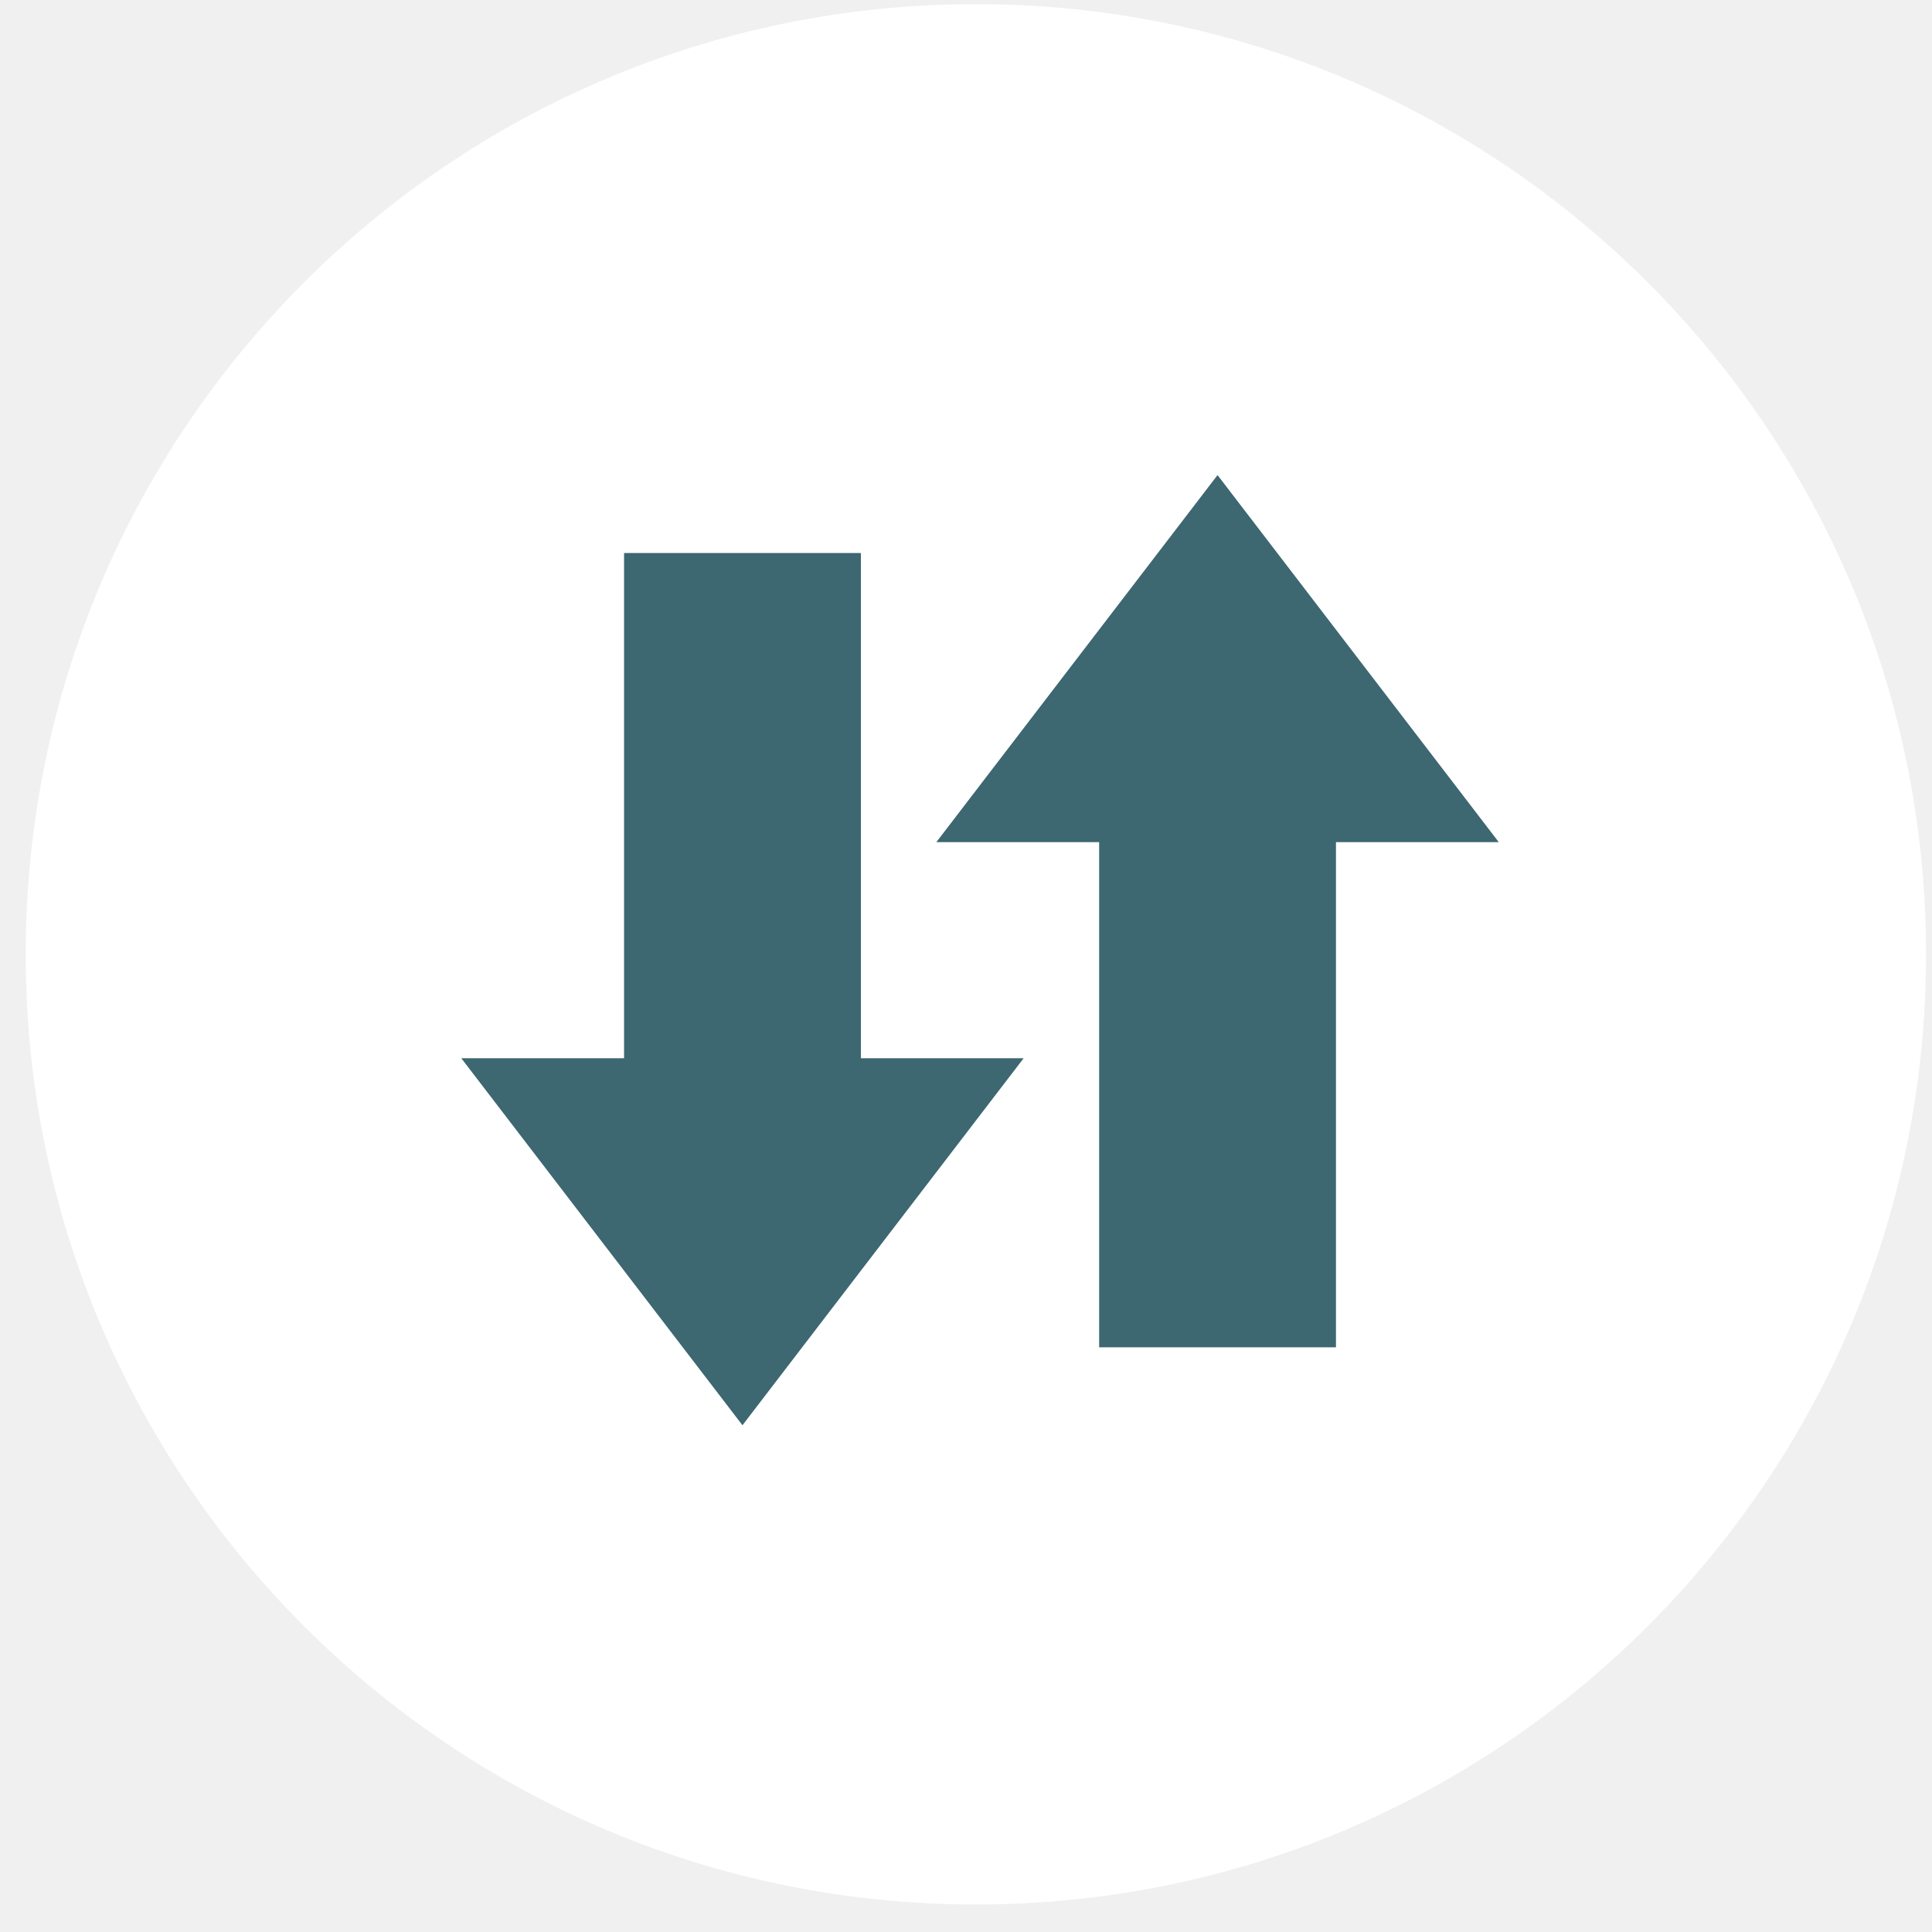
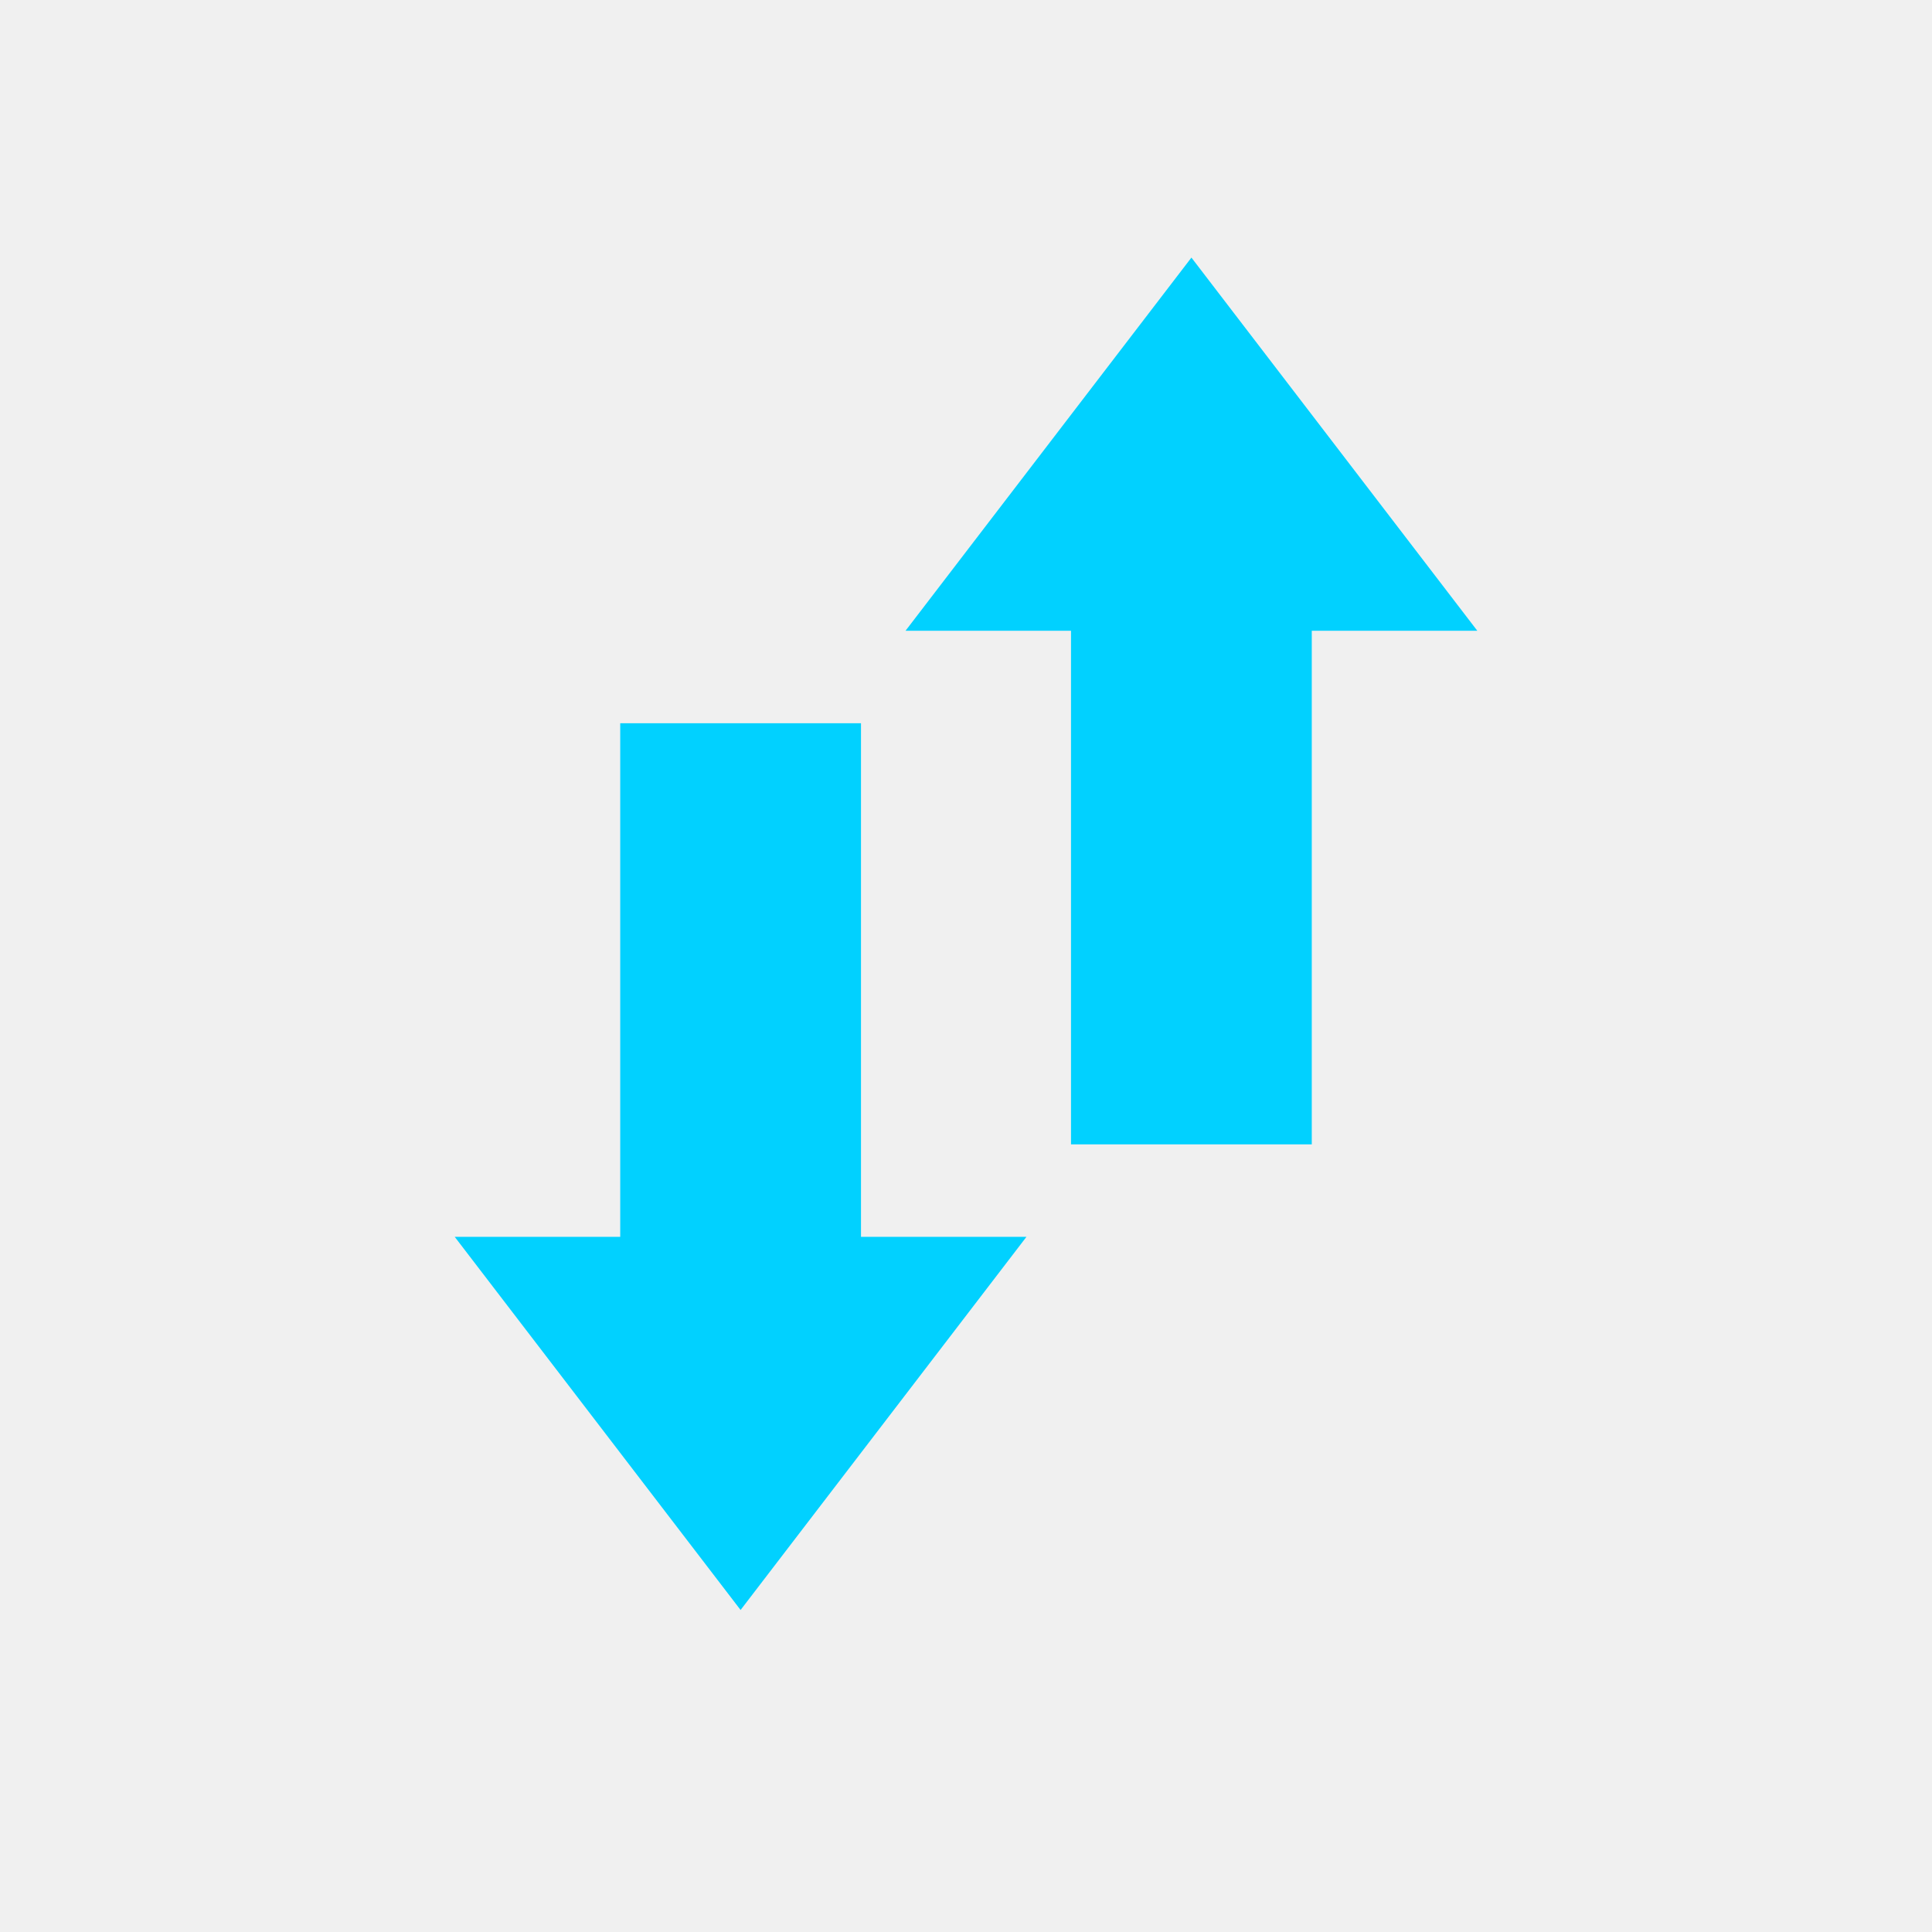
- <svg xmlns="http://www.w3.org/2000/svg" width="61" height="61" viewBox="0 0 61 61" fill="none">
-   <circle cx="30.812" cy="30.131" r="30" fill="white" />
-   <path d="M14.564 33.411H19.704V17.461H27.181V33.411H32.321L23.442 45L14.564 33.411Z" fill="#3D6771" />
-   <path d="M29.564 26.589H34.704V42.539H42.181V26.589H47.321L38.442 15L29.564 26.589Z" fill="#3D6771" />
+ <svg xmlns="http://www.w3.org/2000/svg" width="40" height="40" viewBox="0 0 40 40" fill="none">
+   <g clip-path="url(#clip0)">
+     <path d="M9.414 25.607H12.841V14.974H17.826V25.607H21.252L15.333 33.333L9.414 25.607Z" fill="#01D1FF" />
+   </g>
+   <g clip-path="url(#clip1)">
+     <path d="M18.748 13.059H22.174V23.693H27.159V13.059H30.586L24.667 5.333L18.748 13.059Z" fill="#01D1FF" />
+   </g>
+   <defs>
+     <clipPath id="clip0">
+       <rect x="25.333" y="33.333" width="20" height="26.667" transform="rotate(-180 25.3333 33.3333)" fill="white" />
+     </clipPath>
+     <clipPath id="clip1">
+       <rect width="20" height="26.667" transform="matrix(-1 0 0 1 34.6667 5.33334)" fill="white" />
+     </clipPath>
+   </defs>
</svg>
